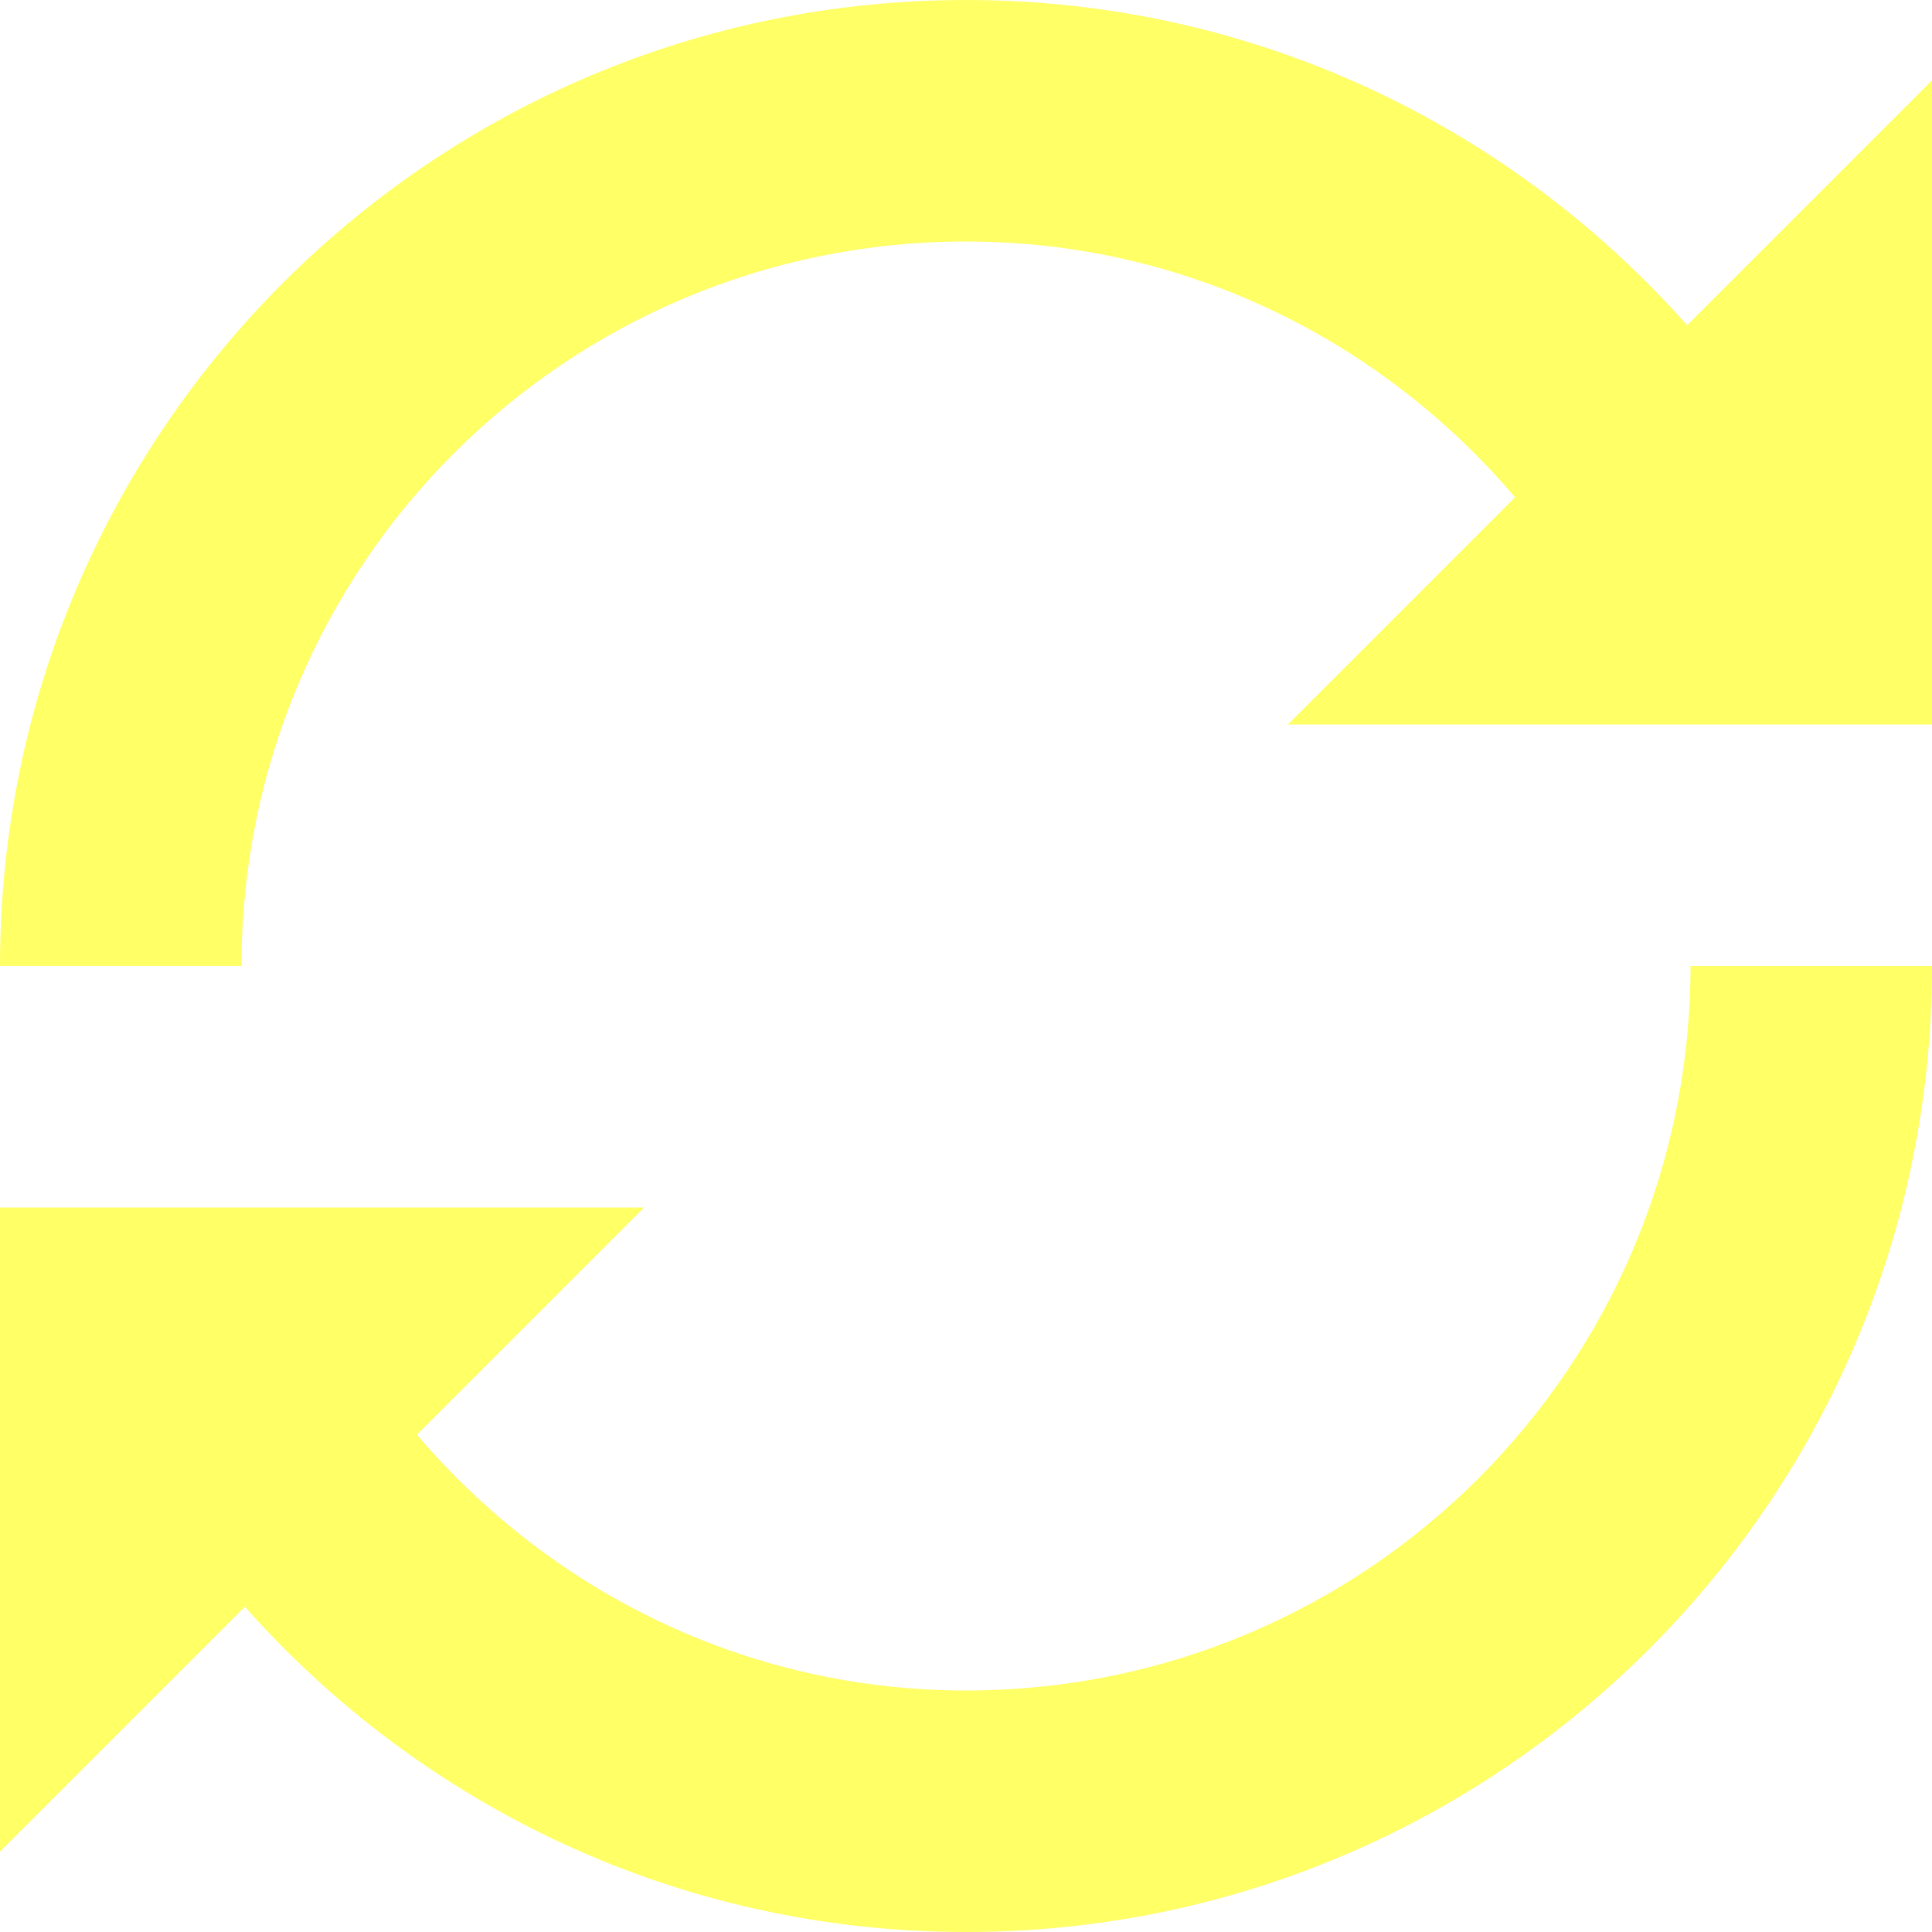
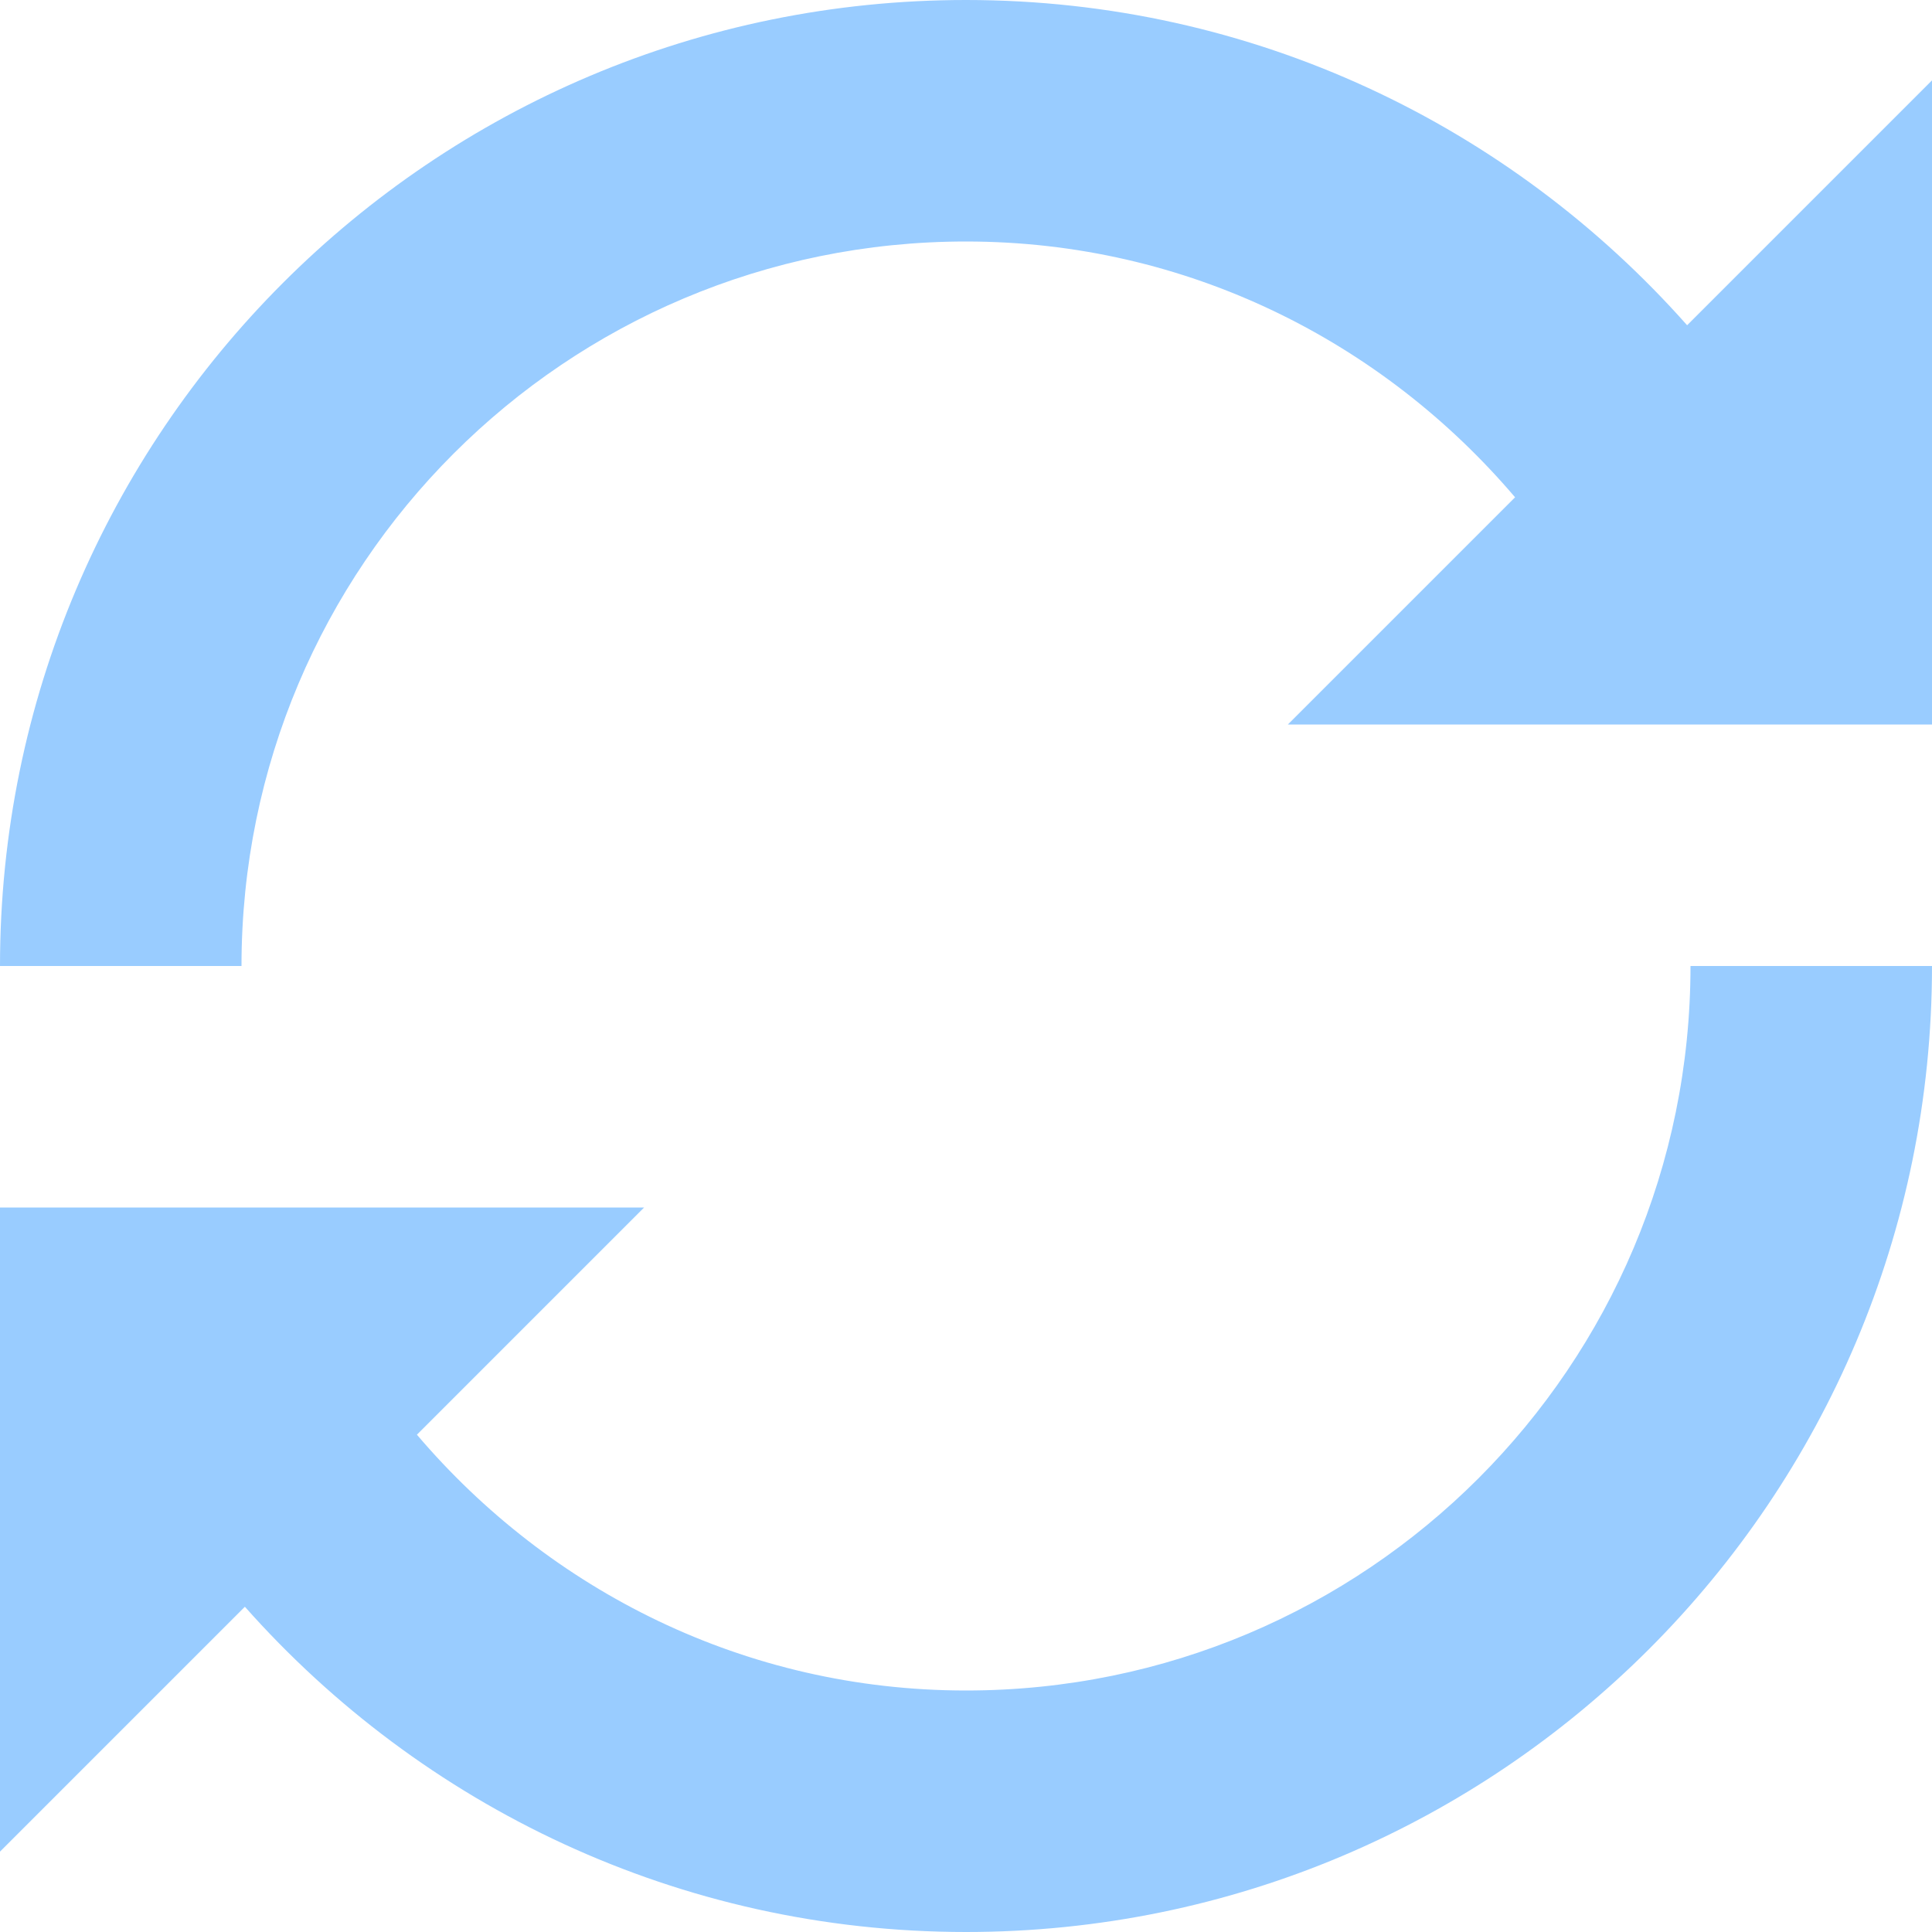
<svg xmlns="http://www.w3.org/2000/svg" width="30" height="30" viewBox="0 0 20 20" fill="none">
-   <path id="Vector" d="M17.465 3.367C15.637 1.305 12.977 0 10 0C4.477 0 0 4.477 0 10H2.5C2.5 5.855 5.855 2.5 10 2.5C12.285 2.5 14.312 3.535 15.684 5.148L13.332 7.5H20V0.832L17.465 3.367ZM10 17.5C7.715 17.5 5.688 16.465 4.316 14.852L6.668 12.5H0V19.168L2.535 16.633C4.363 18.695 7.027 20 10 20C15.523 20 20 15.523 20 10H17.5C17.5 14.145 14.145 17.5 10 17.5Z" fill="#FFFF66" />
+   <path id="Vector" d="M17.465 3.367C15.637 1.305 12.977 0 10 0C4.477 0 0 4.477 0 10H2.5C2.5 5.855 5.855 2.5 10 2.5C12.285 2.5 14.312 3.535 15.684 5.148L13.332 7.5H20V0.832L17.465 3.367ZM10 17.5C7.715 17.5 5.688 16.465 4.316 14.852L6.668 12.5H0V19.168L2.535 16.633C4.363 18.695 7.027 20 10 20C15.523 20 20 15.523 20 10H17.5C17.5 14.145 14.145 17.5 10 17.5Z" fill="#9CF" />
</svg>
